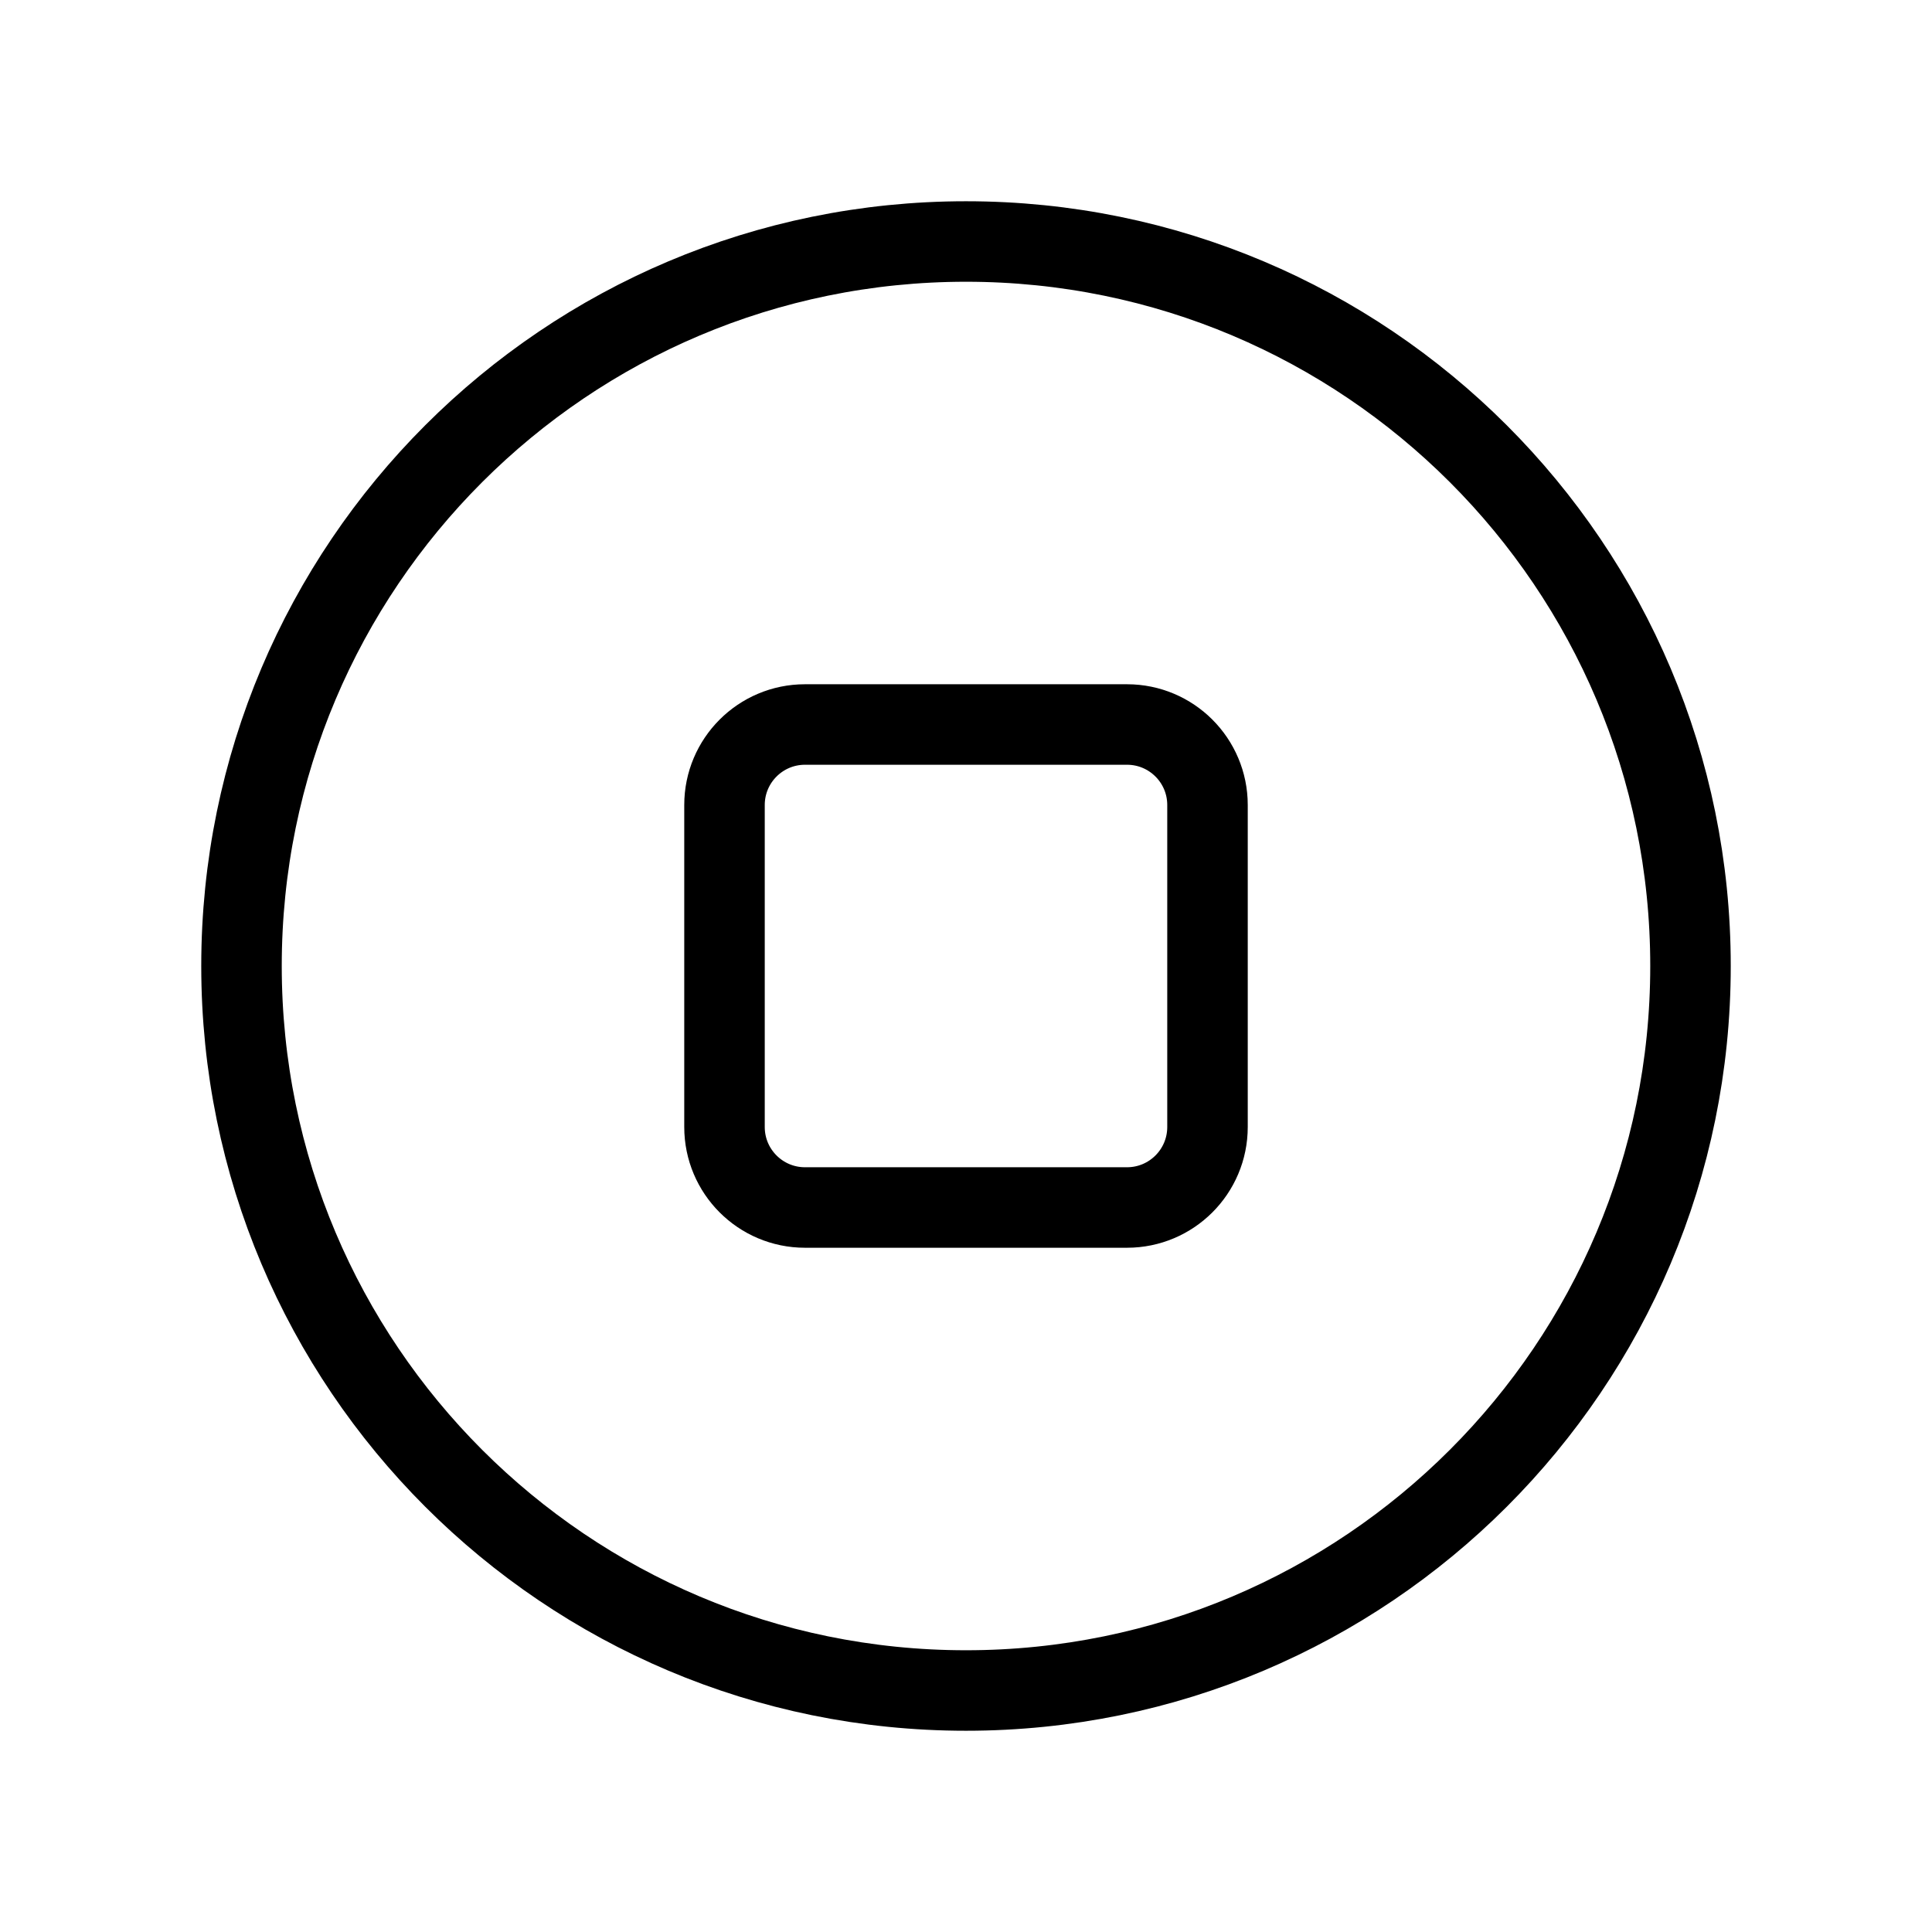
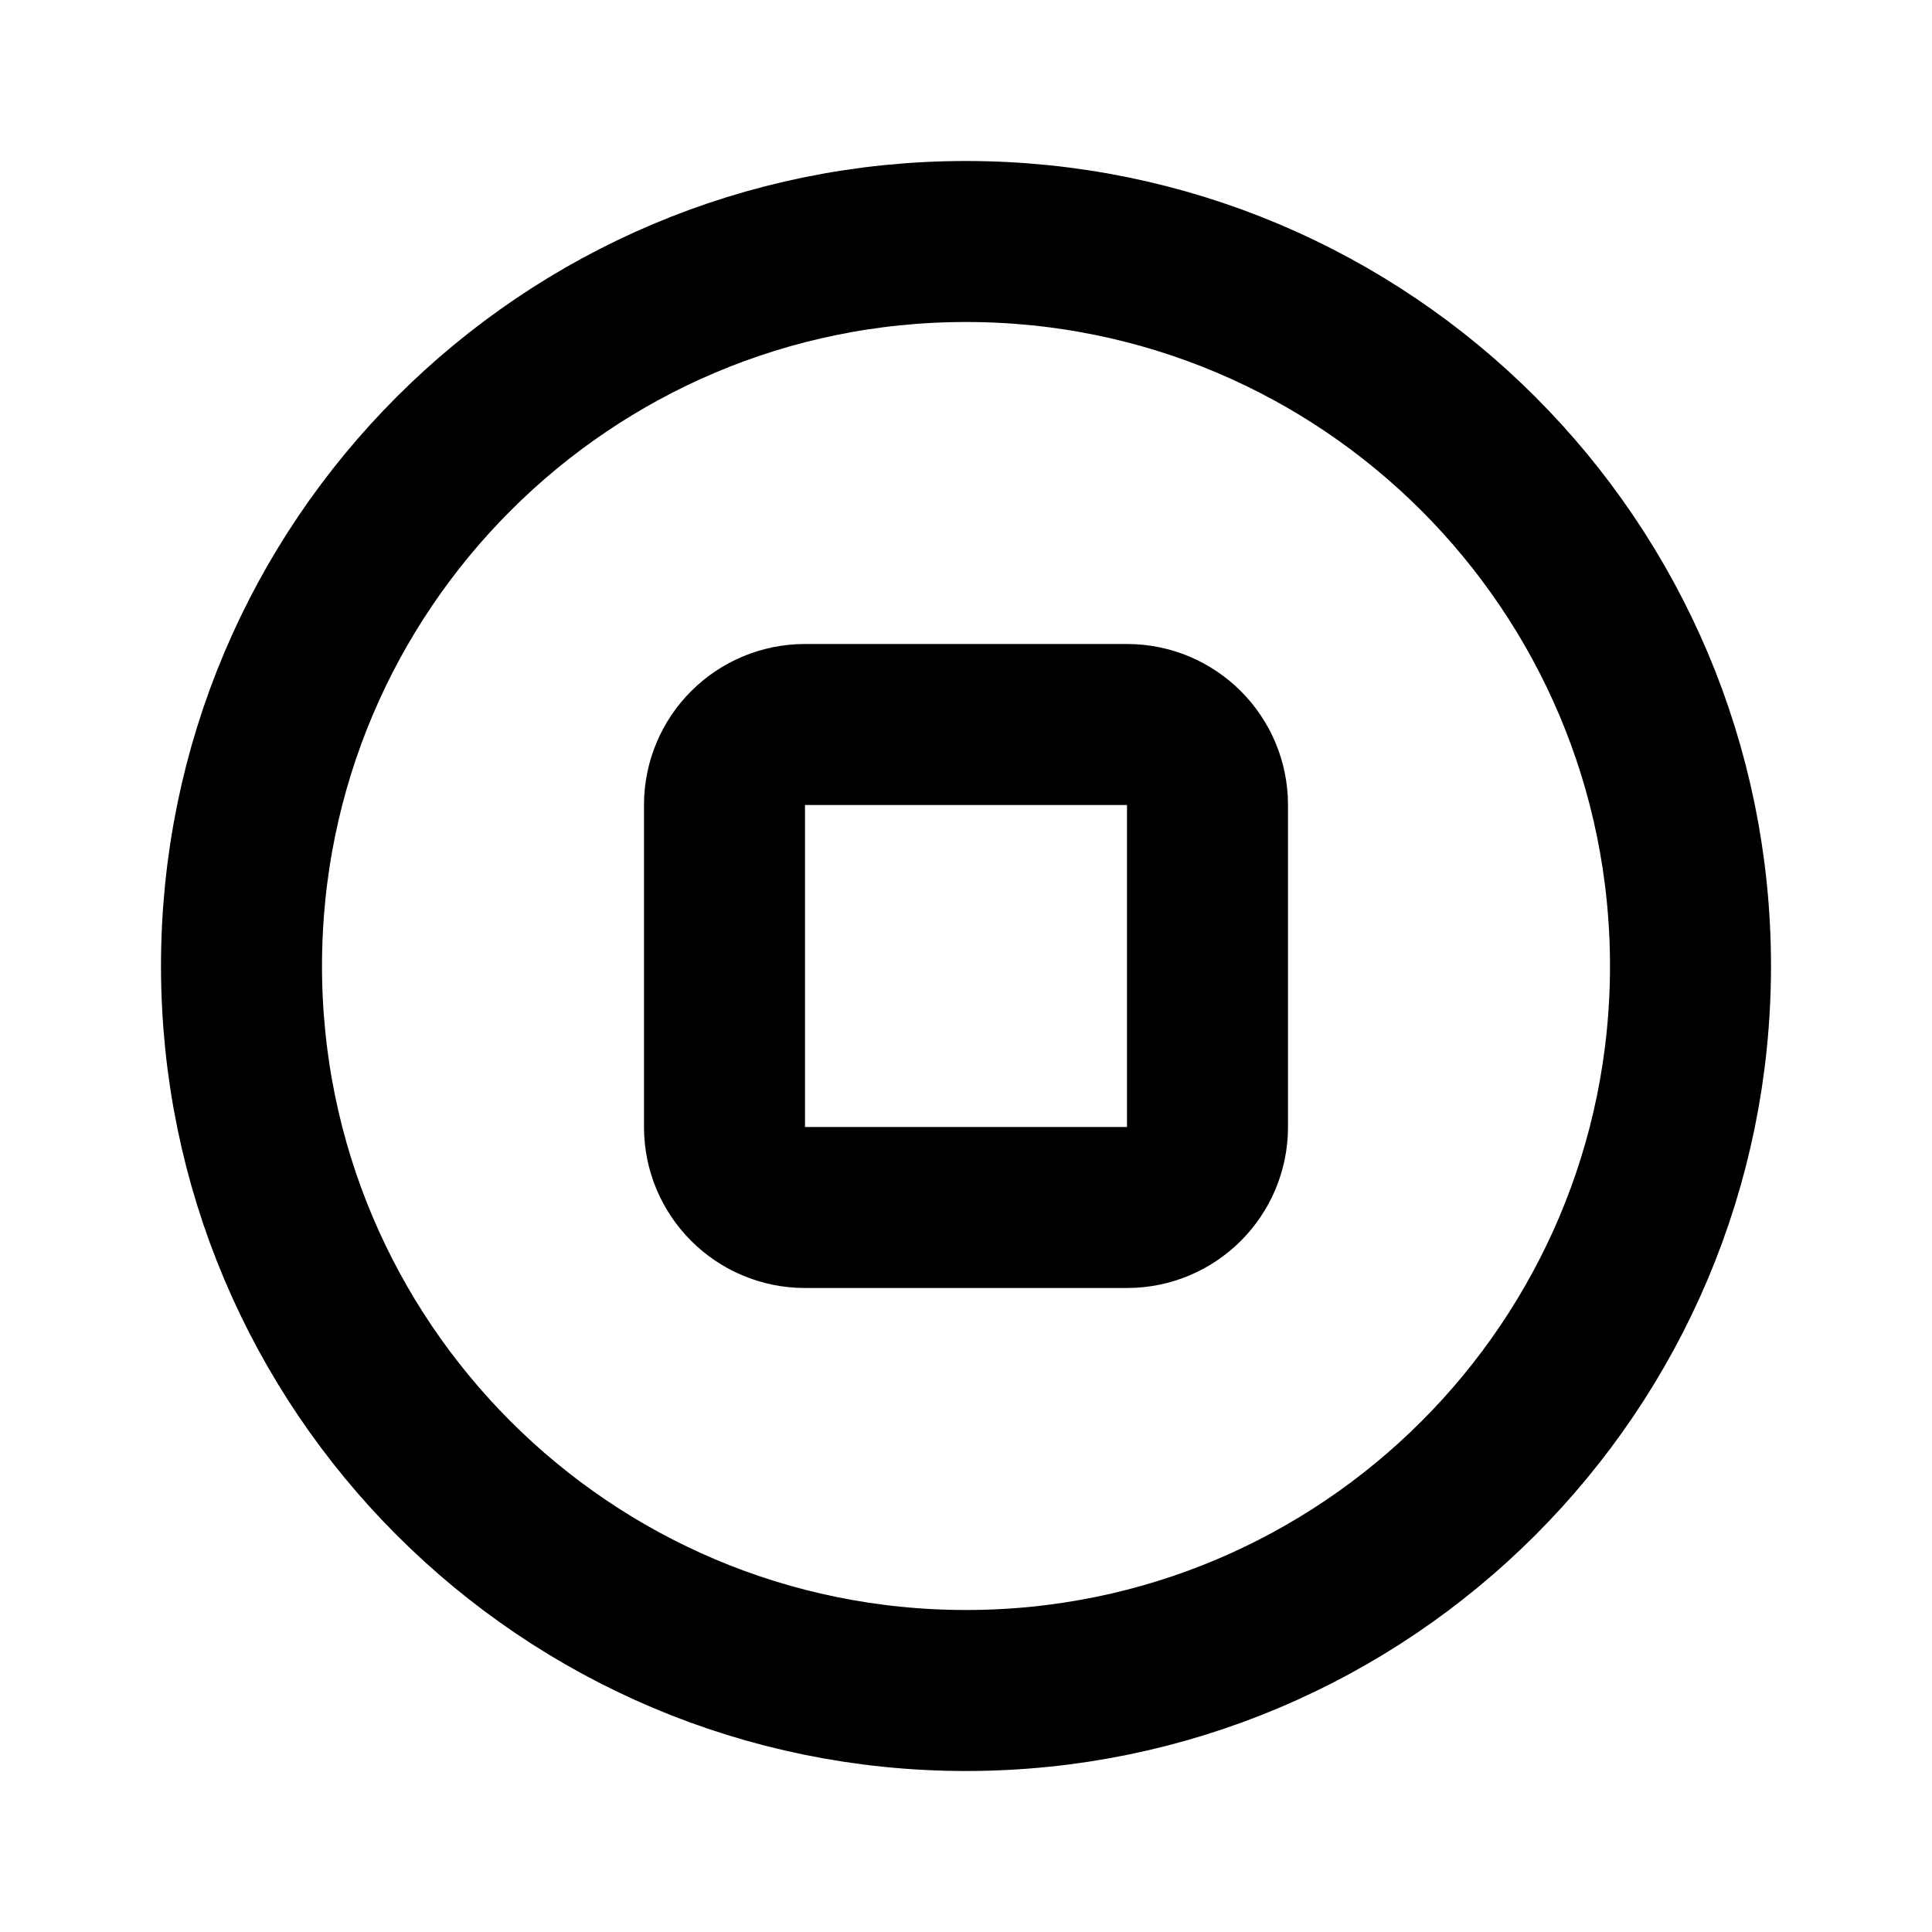
- <svg xmlns="http://www.w3.org/2000/svg" class="h-10 w-10 text-red-500 basis-1/4" fill="none" viewBox="0 0 24 24" stroke="currentColor" aria-hidden="true">
-   <path stroke-linecap="round" stroke-linejoin="round" stroke-width="1" d="M21 12a9 9 0 11-18 0 9 9 0 0118 0z" />
-   <path stroke-linecap="round" stroke-linejoin="round" stroke-width="1" d="M9 10a1 1 0 011-1h4a1 1 0 011 1v4a1 1 0 01-1 1h-4a1 1 0 01-1-1v-4z" />
+ <svg xmlns="http://www.w3.org/2000/svg" class="h-12 w-12 text-red-500 basis-1/4" fill="none" viewBox="0 0 24 24" stroke="currentColor" aria-hidden="true">
+   <path stroke-linecap="round" stroke-linejoin="round" stroke-width="2" d="M21 12a9 9 0 11-18 0 9 9 0 0118 0z" />
+   <path stroke-linecap="round" stroke-linejoin="round" stroke-width="2" d="M9 10a1 1 0 011-1h4a1 1 0 011 1v4a1 1 0 01-1 1h-4a1 1 0 01-1-1v-4z" />
</svg>
